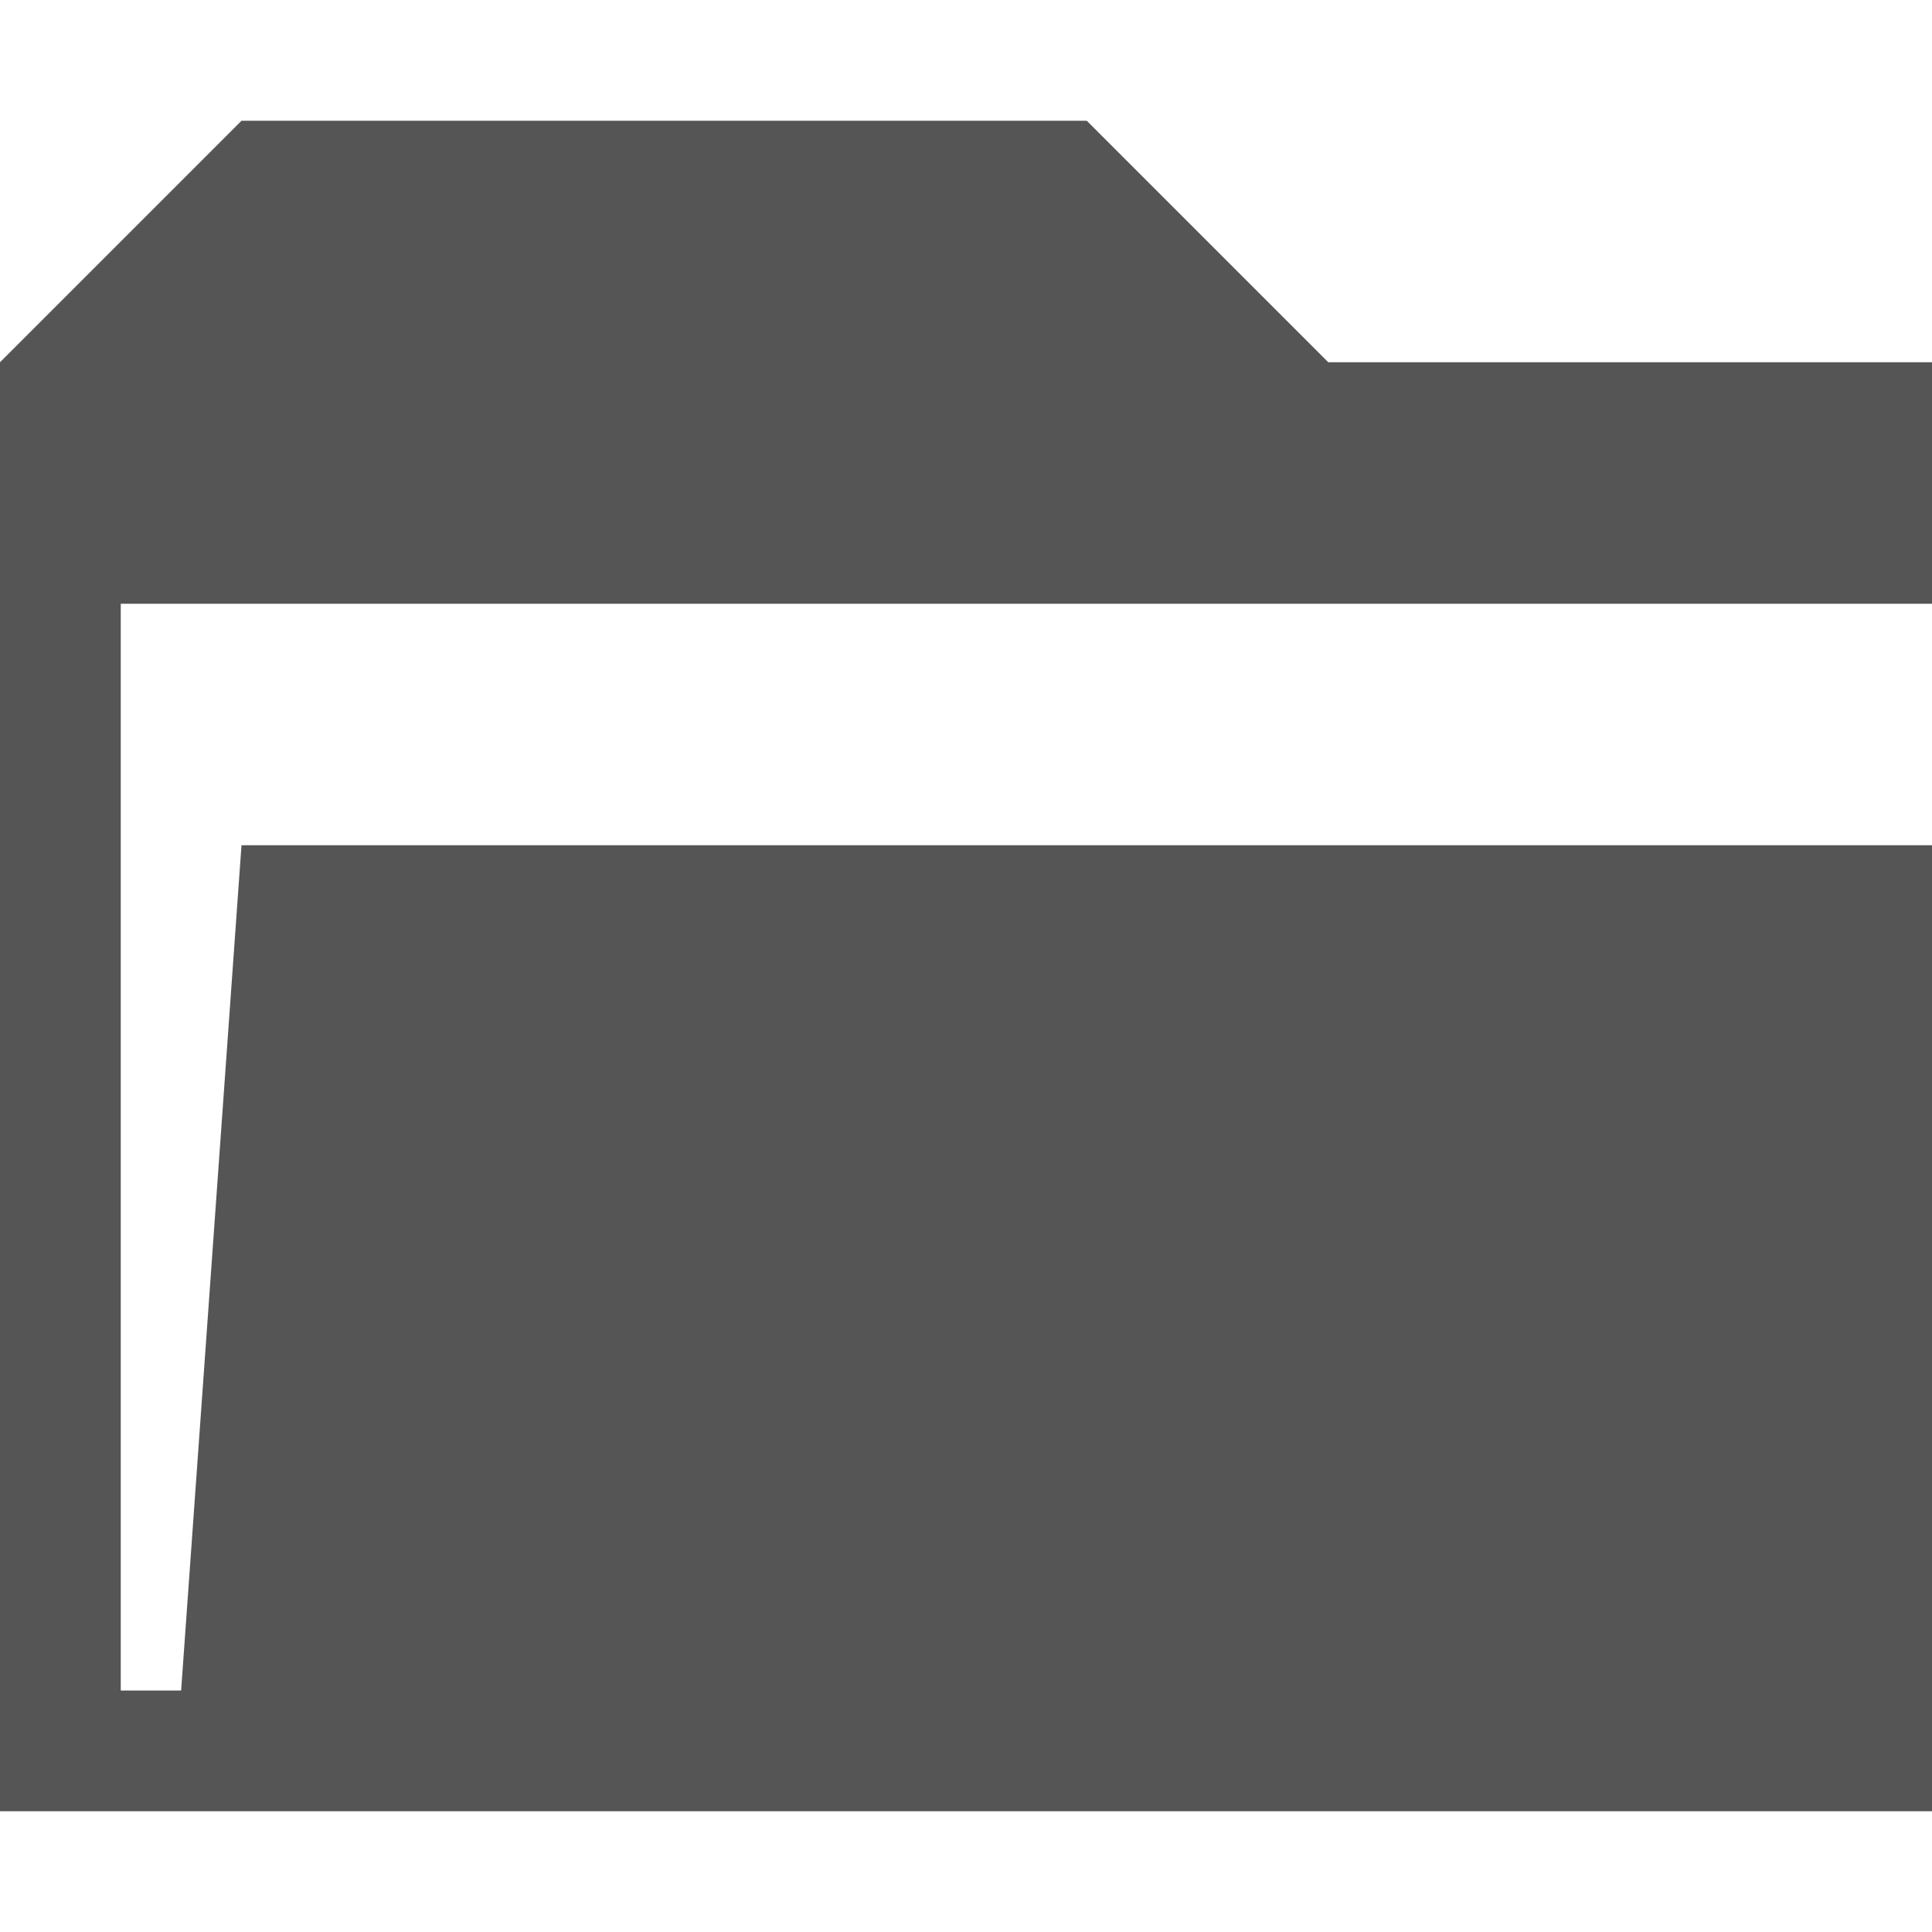
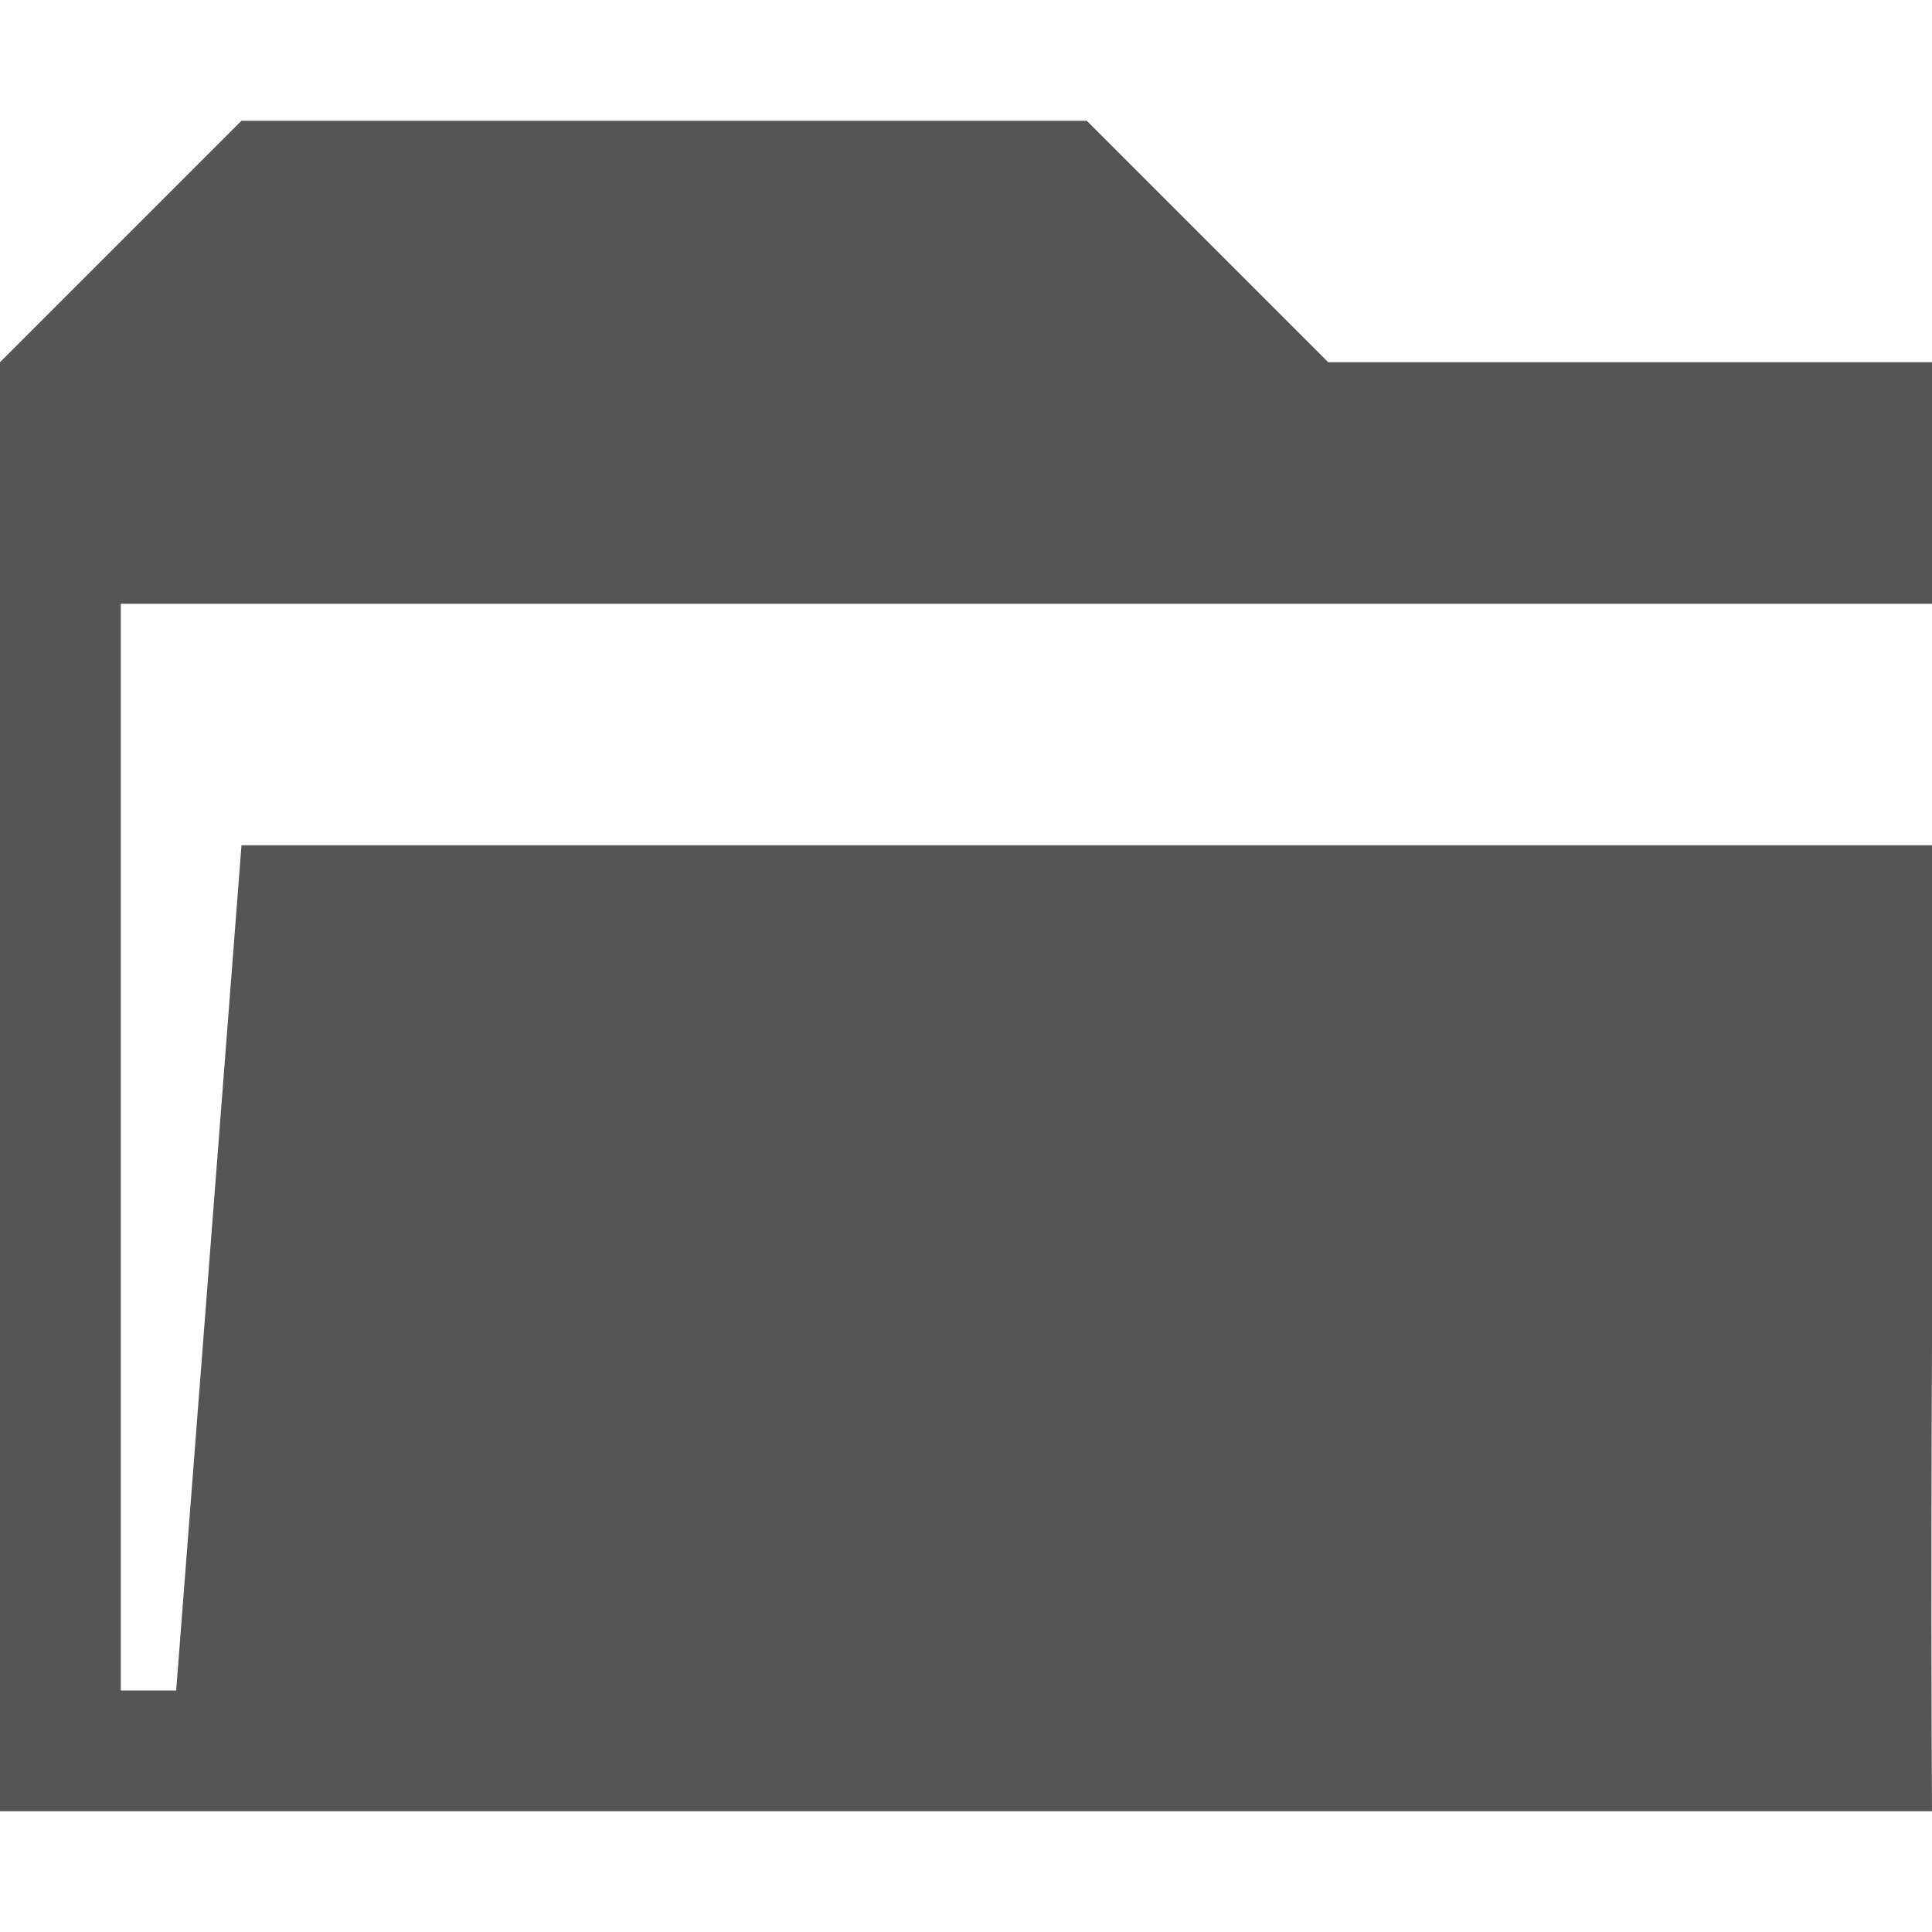
- <svg xmlns="http://www.w3.org/2000/svg" height="16" width="16" viewBox="0 0 16 16" version="1.1">
-   <path d="M2 1 0 3 0 15 16 15C16 10.8 16 7.2 16 3L11 3 9 1zM1 5 16 5 16 7 2 7 1.5 14 1 14z" fill="#555" />
+ <svg xmlns="http://www.w3.org/2000/svg" id="svg7384" height="16" width="16" version="1.1">
+   <defs id="defs10" />
+   <path style="fill:#555555" d="M 2,1 0,3 0,15 16,15 C 15.977,10.842 16.048,7.153 16,3 L 11,3 9,1 z M 1,5 16,5 16,7 2,7 1.459,14 1,14 z" id="rect3845" />
</svg>
